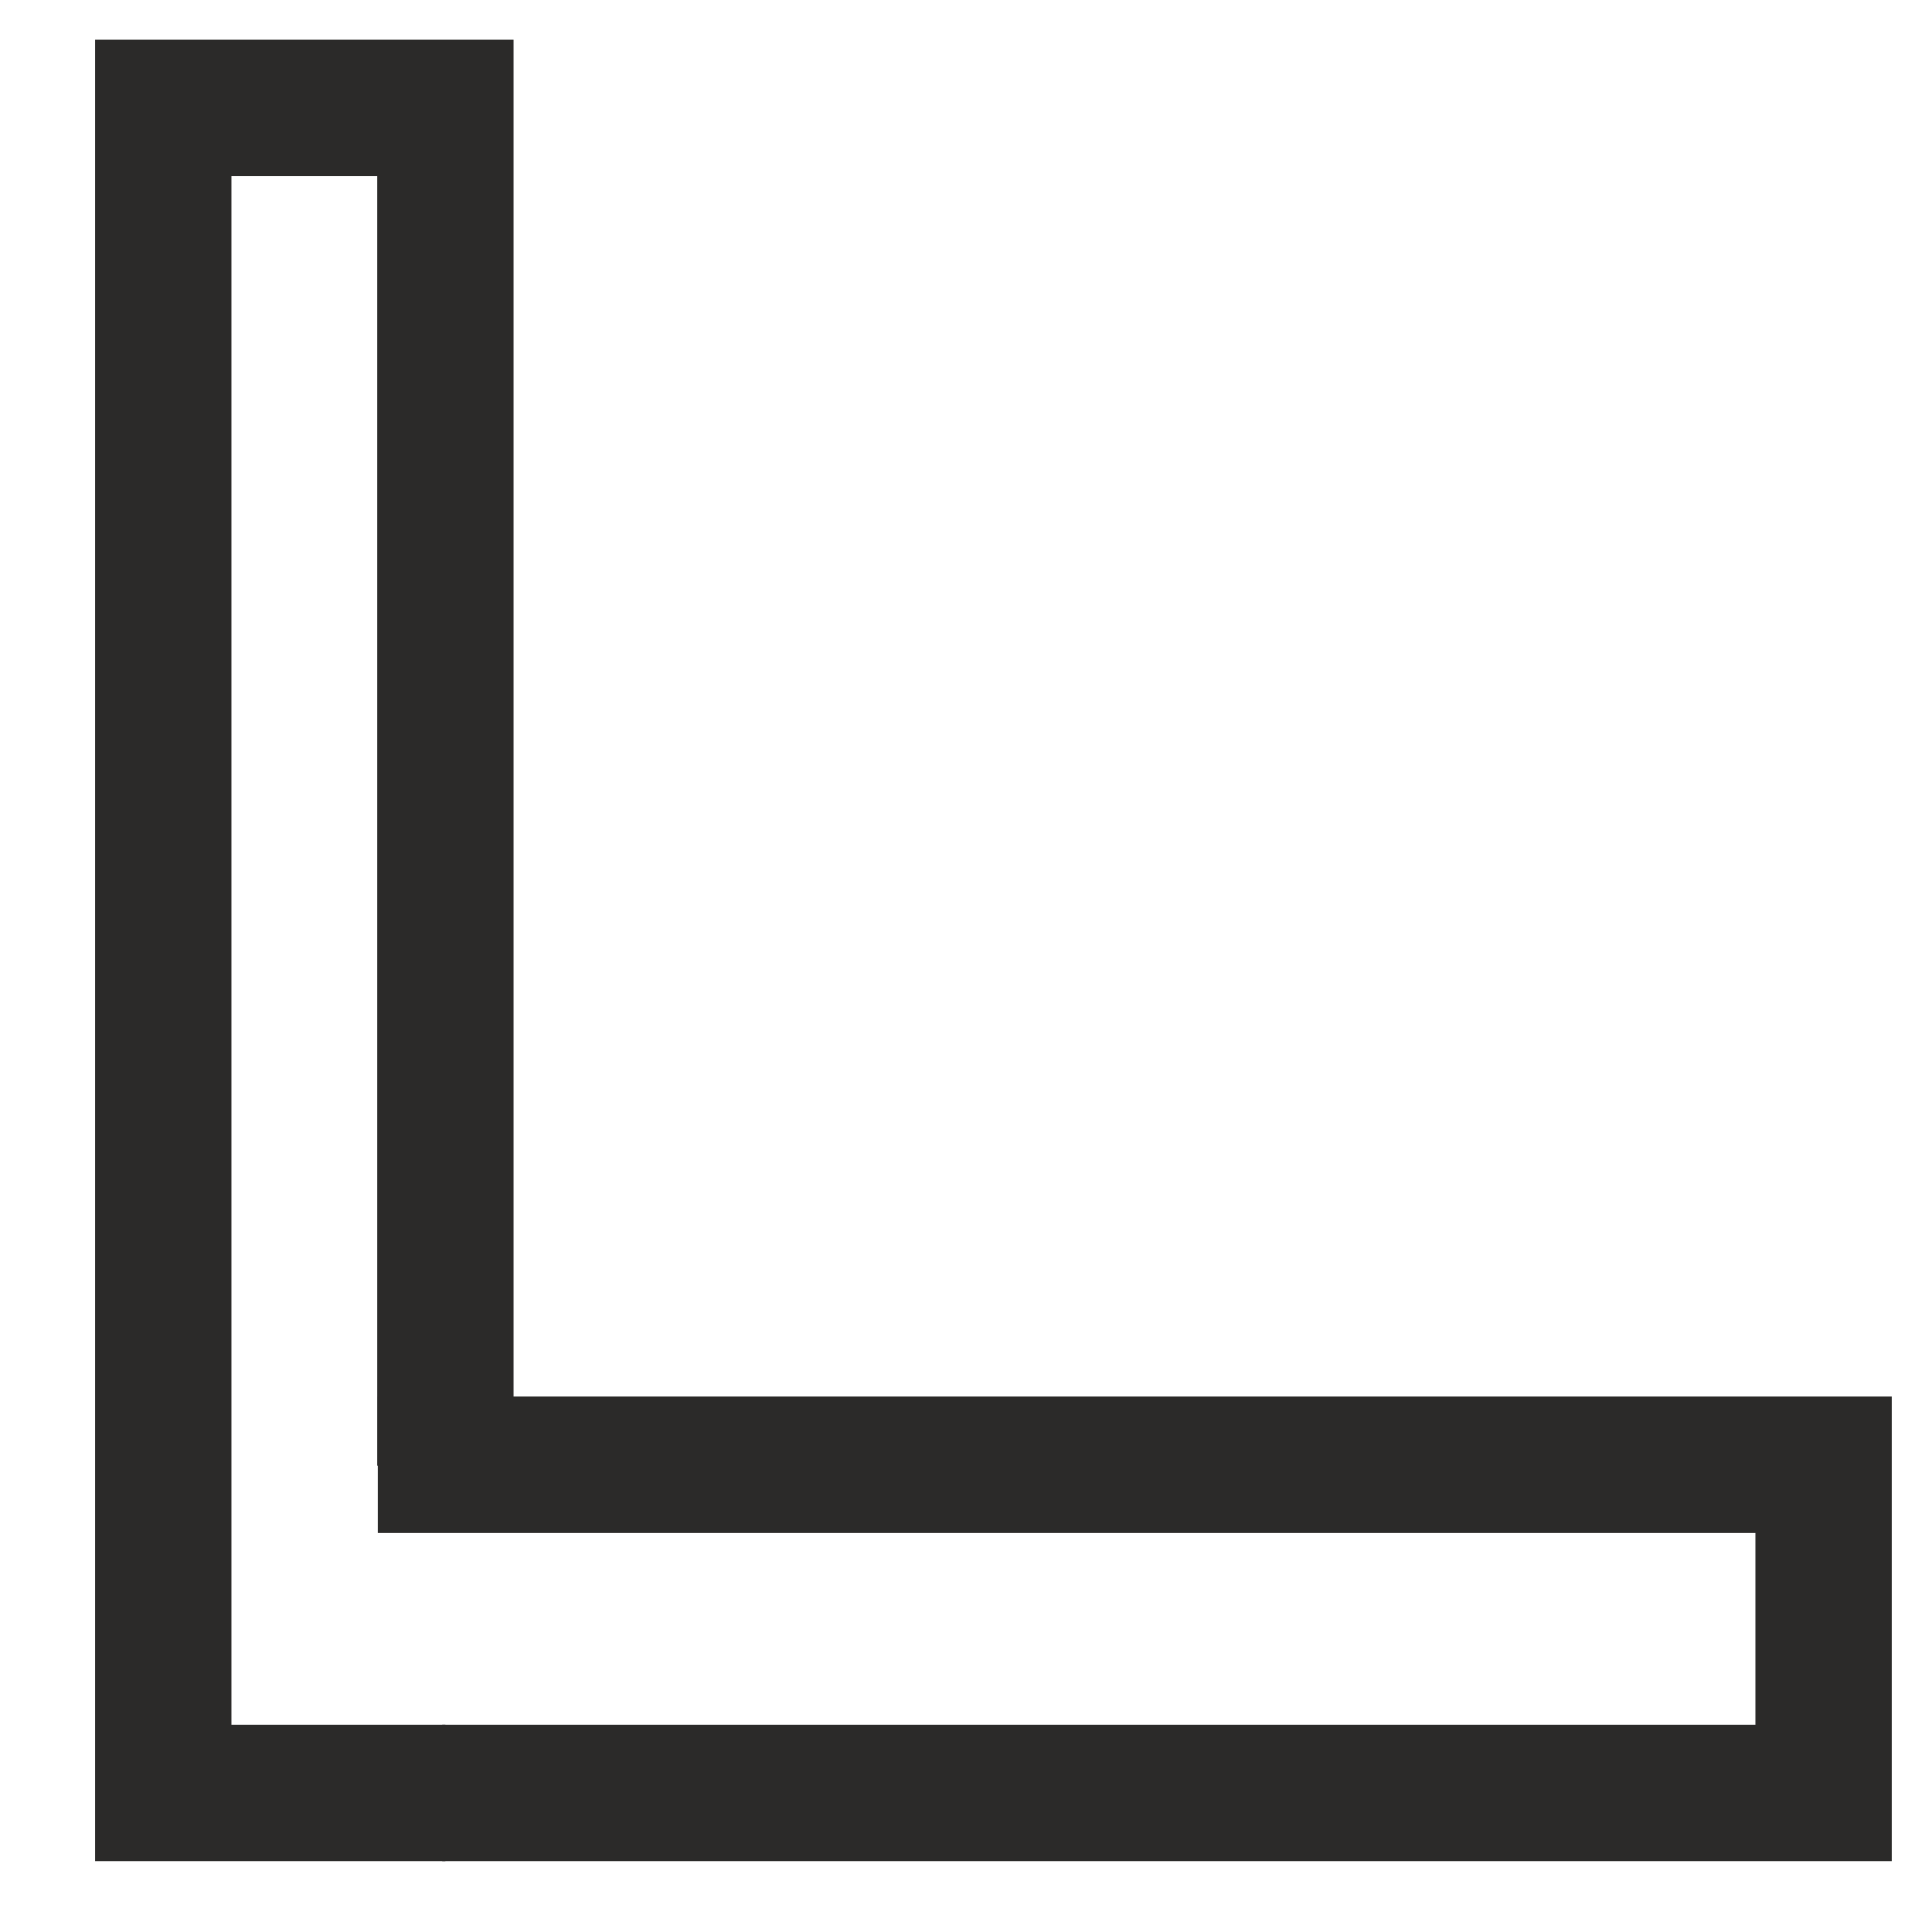
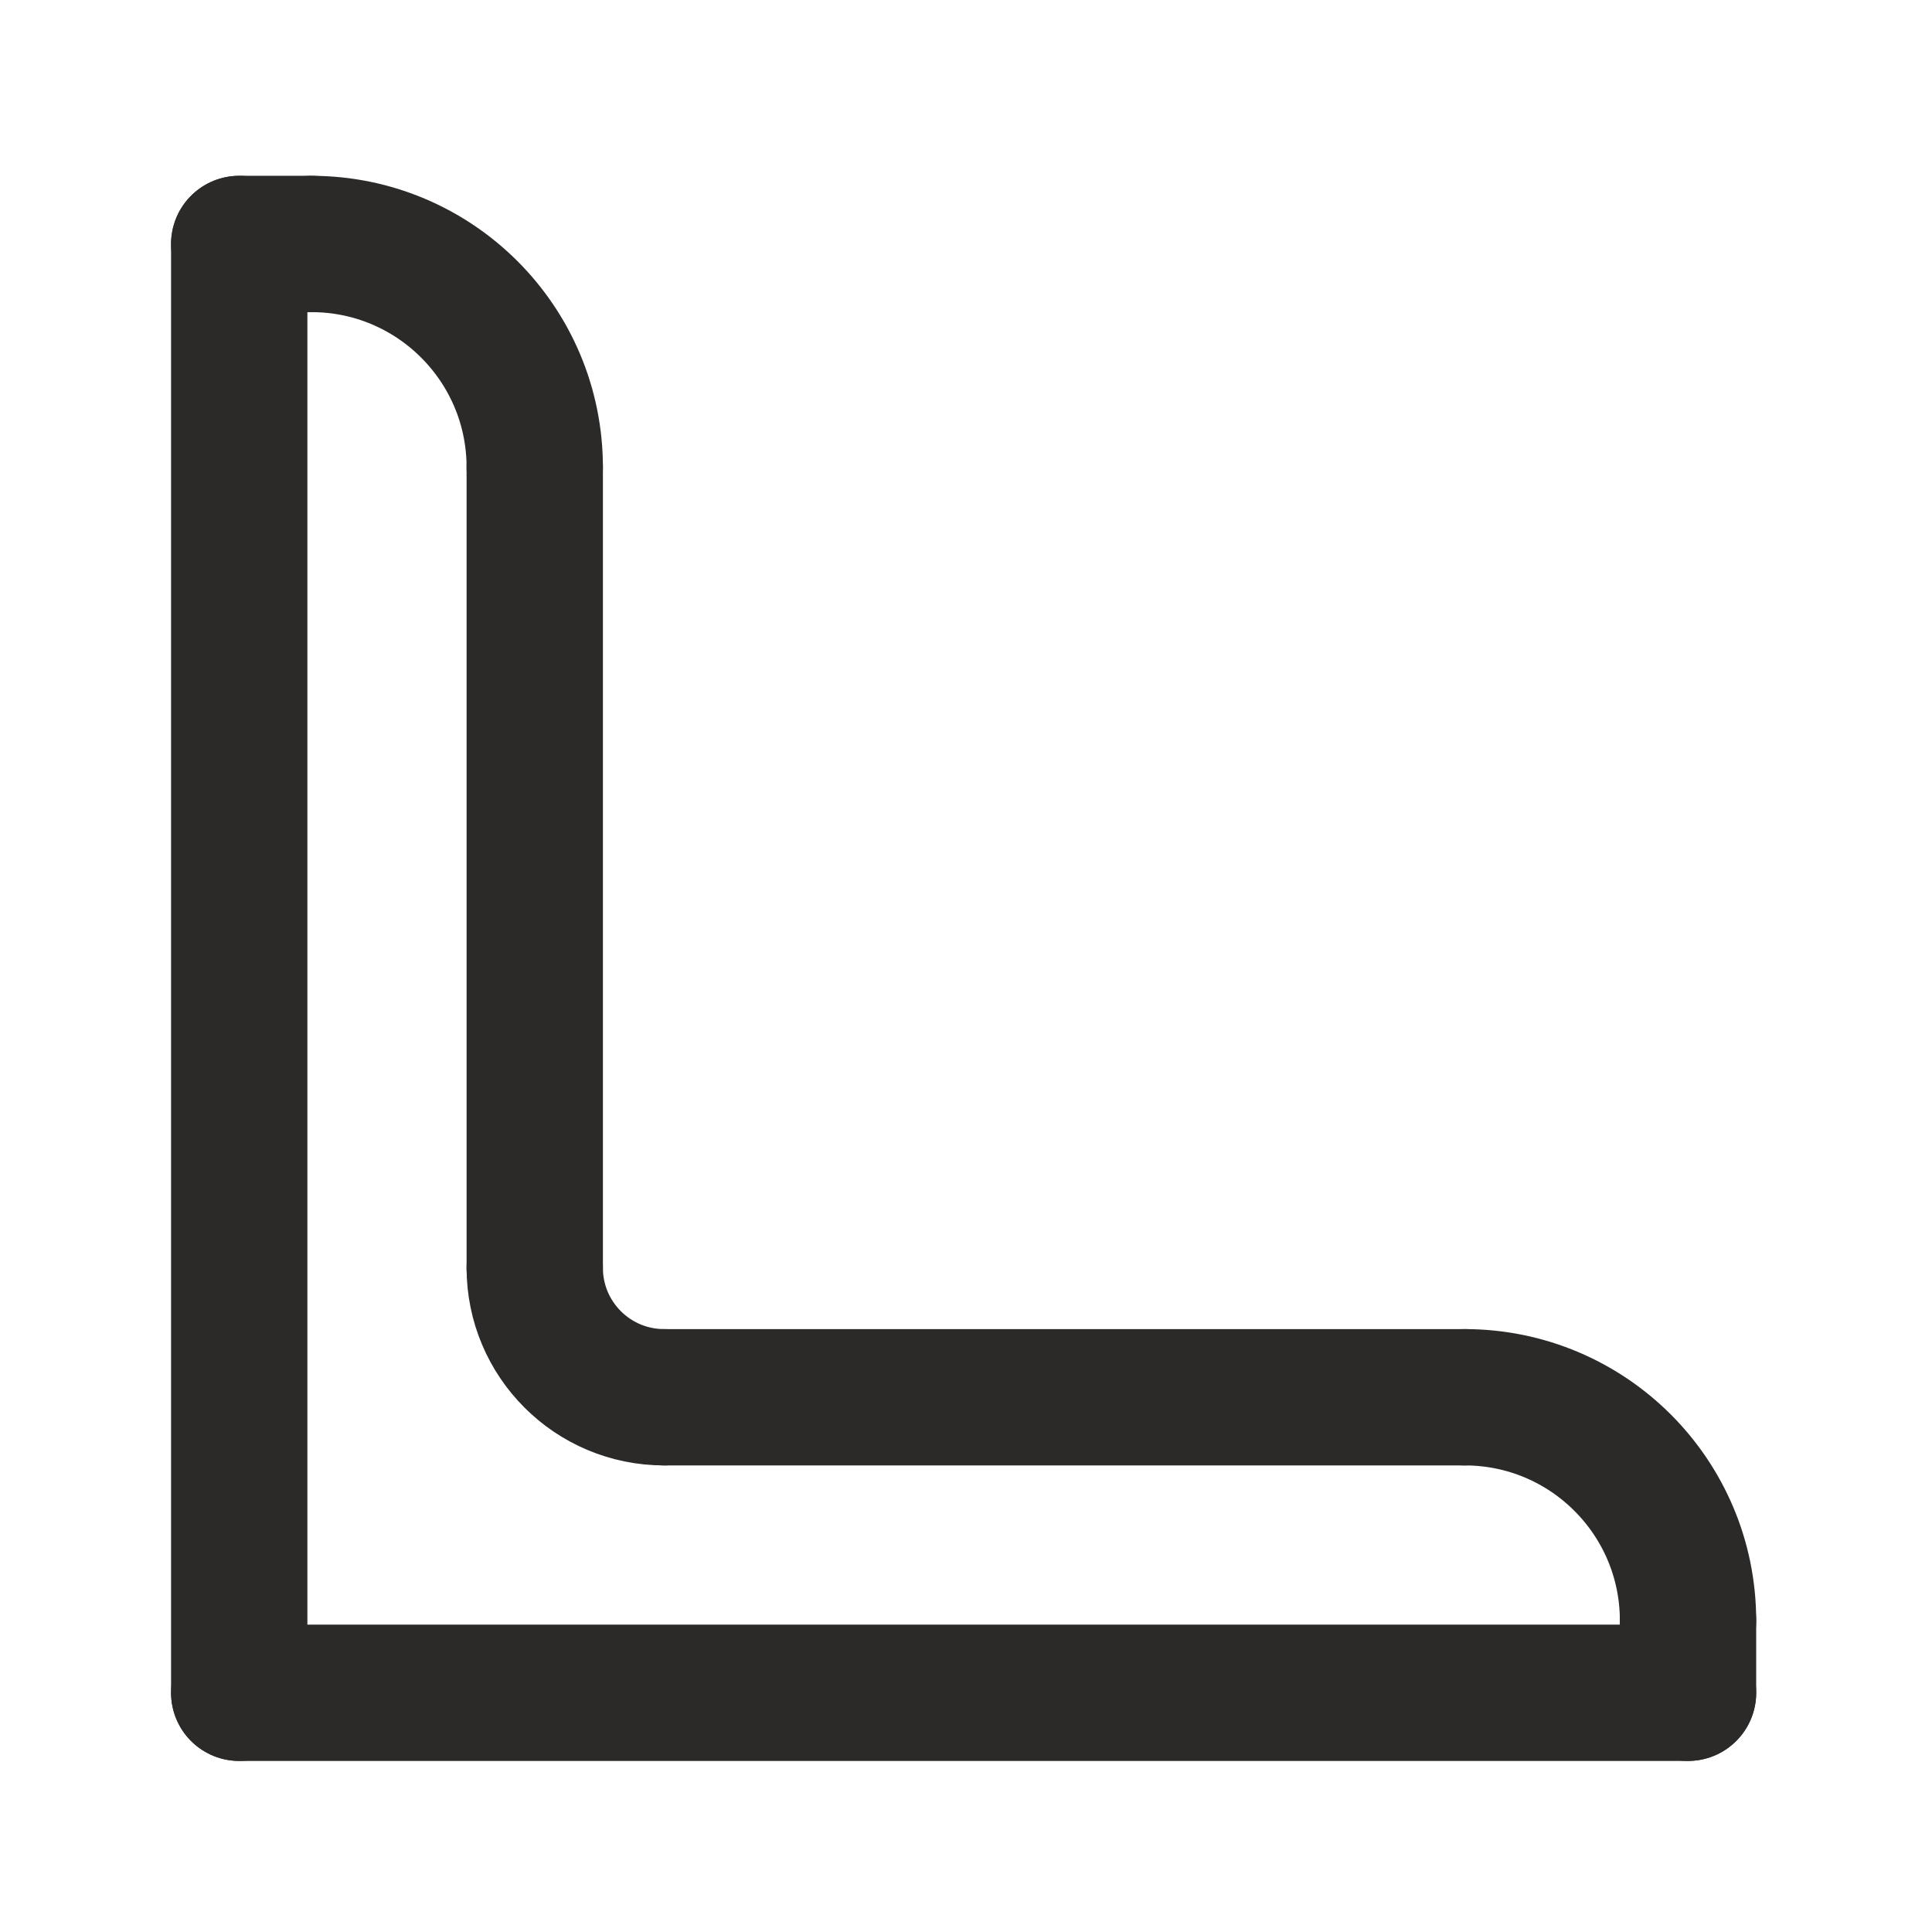
- <svg xmlns="http://www.w3.org/2000/svg" id="eUn0q5LGehR1" viewBox="0 0 591 591" shape-rendering="geometricPrecision" text-rendering="geometricPrecision">
+ <svg xmlns="http://www.w3.org/2000/svg" id="epqyLGSVKls1" viewBox="0 0 591 591" shape-rendering="geometricPrecision" text-rendering="geometricPrecision">
  <g clip-rule="evenodd">
-     <polyline points="136.25,548.45 49.94,548.45 49.94,33.06 136.25,33.06 136.25,448.38" clip-rule="evenodd" fill="none" fill-rule="evenodd" stroke="#2b2a29" stroke-width="41.7" stroke-miterlimit="22.926" />
-     <polyline points="135.27,548.45 557.82,548.45 557.82,448.14 115.57,448.14" clip-rule="evenodd" fill="none" fill-rule="evenodd" stroke="#2b2a29" stroke-width="41.7" stroke-miterlimit="22.926" />
+     <g clip-rule="evenodd">
+       <line x1="73.18" y1="517.82" x2="516.37" y2="517.82" clip-rule="evenodd" fill="none" fill-rule="evenodd" stroke="#2b2a29" stroke-width="41.7" stroke-linecap="round" stroke-linejoin="bevel" stroke-miterlimit="22.926" />
+       <line x1="73.18" y1="517.82" x2="73.18" y2="74.63" clip-rule="evenodd" fill="none" fill-rule="evenodd" stroke="#2b2a29" stroke-width="41.7" stroke-linecap="round" stroke-linejoin="bevel" stroke-miterlimit="22.926" />
+       <line x1="73.18" y1="74.63" x2="95.25" y2="74.63" clip-rule="evenodd" fill="none" fill-rule="evenodd" stroke="#2b2a29" stroke-width="41.7" stroke-linecap="round" stroke-linejoin="bevel" stroke-miterlimit="22.926" />
+       <line x1="163.58" y1="142.96" x2="163.58" y2="387.85" clip-rule="evenodd" fill="none" fill-rule="evenodd" stroke="#2b2a29" stroke-width="41.7" stroke-linecap="round" stroke-linejoin="bevel" stroke-miterlimit="22.926" />
+       <line x1="203.15" y1="427.42" x2="448.04" y2="427.42" clip-rule="evenodd" fill="none" fill-rule="evenodd" stroke="#2b2a29" stroke-width="41.7" stroke-linecap="round" stroke-linejoin="bevel" stroke-miterlimit="22.926" />
+       <path d="M163.58,142.96c0-37.74-30.59-68.33-68.33-68.33" clip-rule="evenodd" fill="none" fill-rule="evenodd" stroke="#2b2a29" stroke-width="41.7" stroke-linecap="round" stroke-linejoin="bevel" stroke-miterlimit="22.926" />
+       <path d="M163.58,387.85c0,21.85,17.72,39.57,39.57,39.57" clip-rule="evenodd" fill="none" fill-rule="evenodd" stroke="#2b2a29" stroke-width="41.7" stroke-linecap="round" stroke-linejoin="bevel" stroke-miterlimit="22.926" />
+       <line x1="516.37" y1="495.75" x2="516.37" y2="517.82" clip-rule="evenodd" fill="none" fill-rule="evenodd" stroke="#2b2a29" stroke-width="41.7" stroke-linecap="round" stroke-linejoin="bevel" stroke-miterlimit="22.926" />
+       <path d="M516.37,495.75c0-37.74-30.59-68.33-68.33-68.33" clip-rule="evenodd" fill="none" fill-rule="evenodd" stroke="#2b2a29" stroke-width="41.7" stroke-linecap="round" stroke-linejoin="bevel" stroke-miterlimit="22.926" />
+     </g>
  </g>
</svg>
